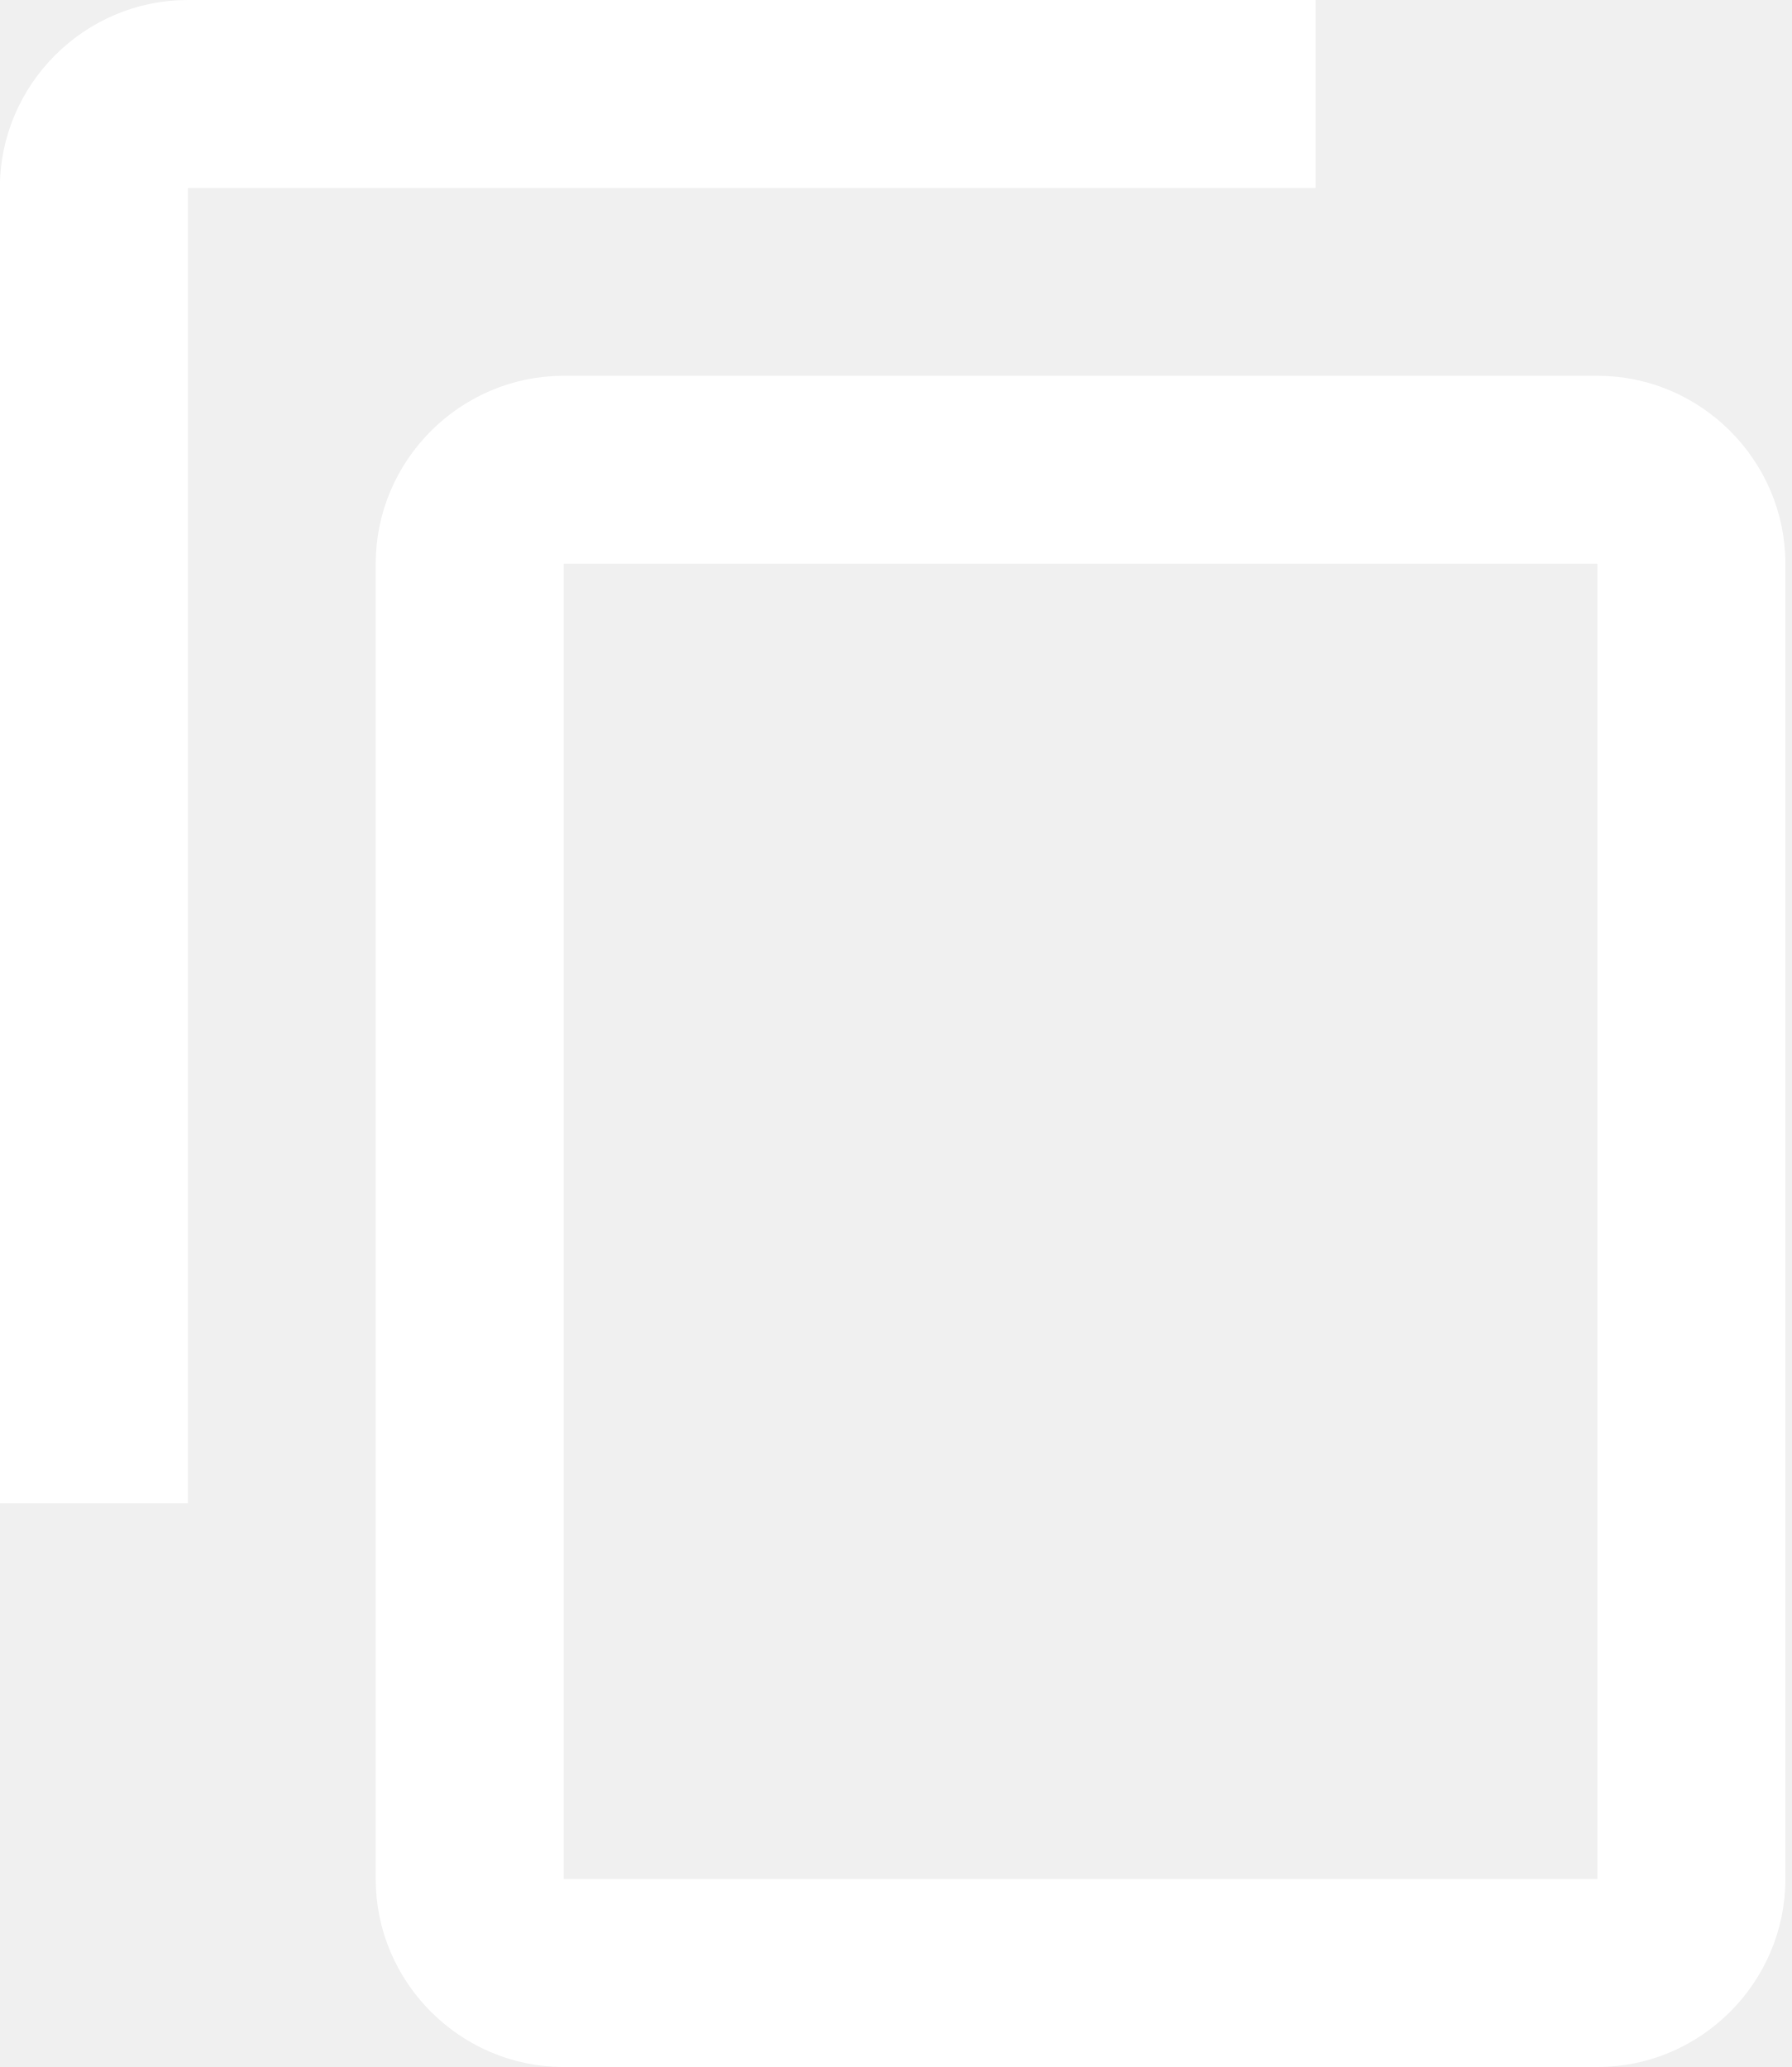
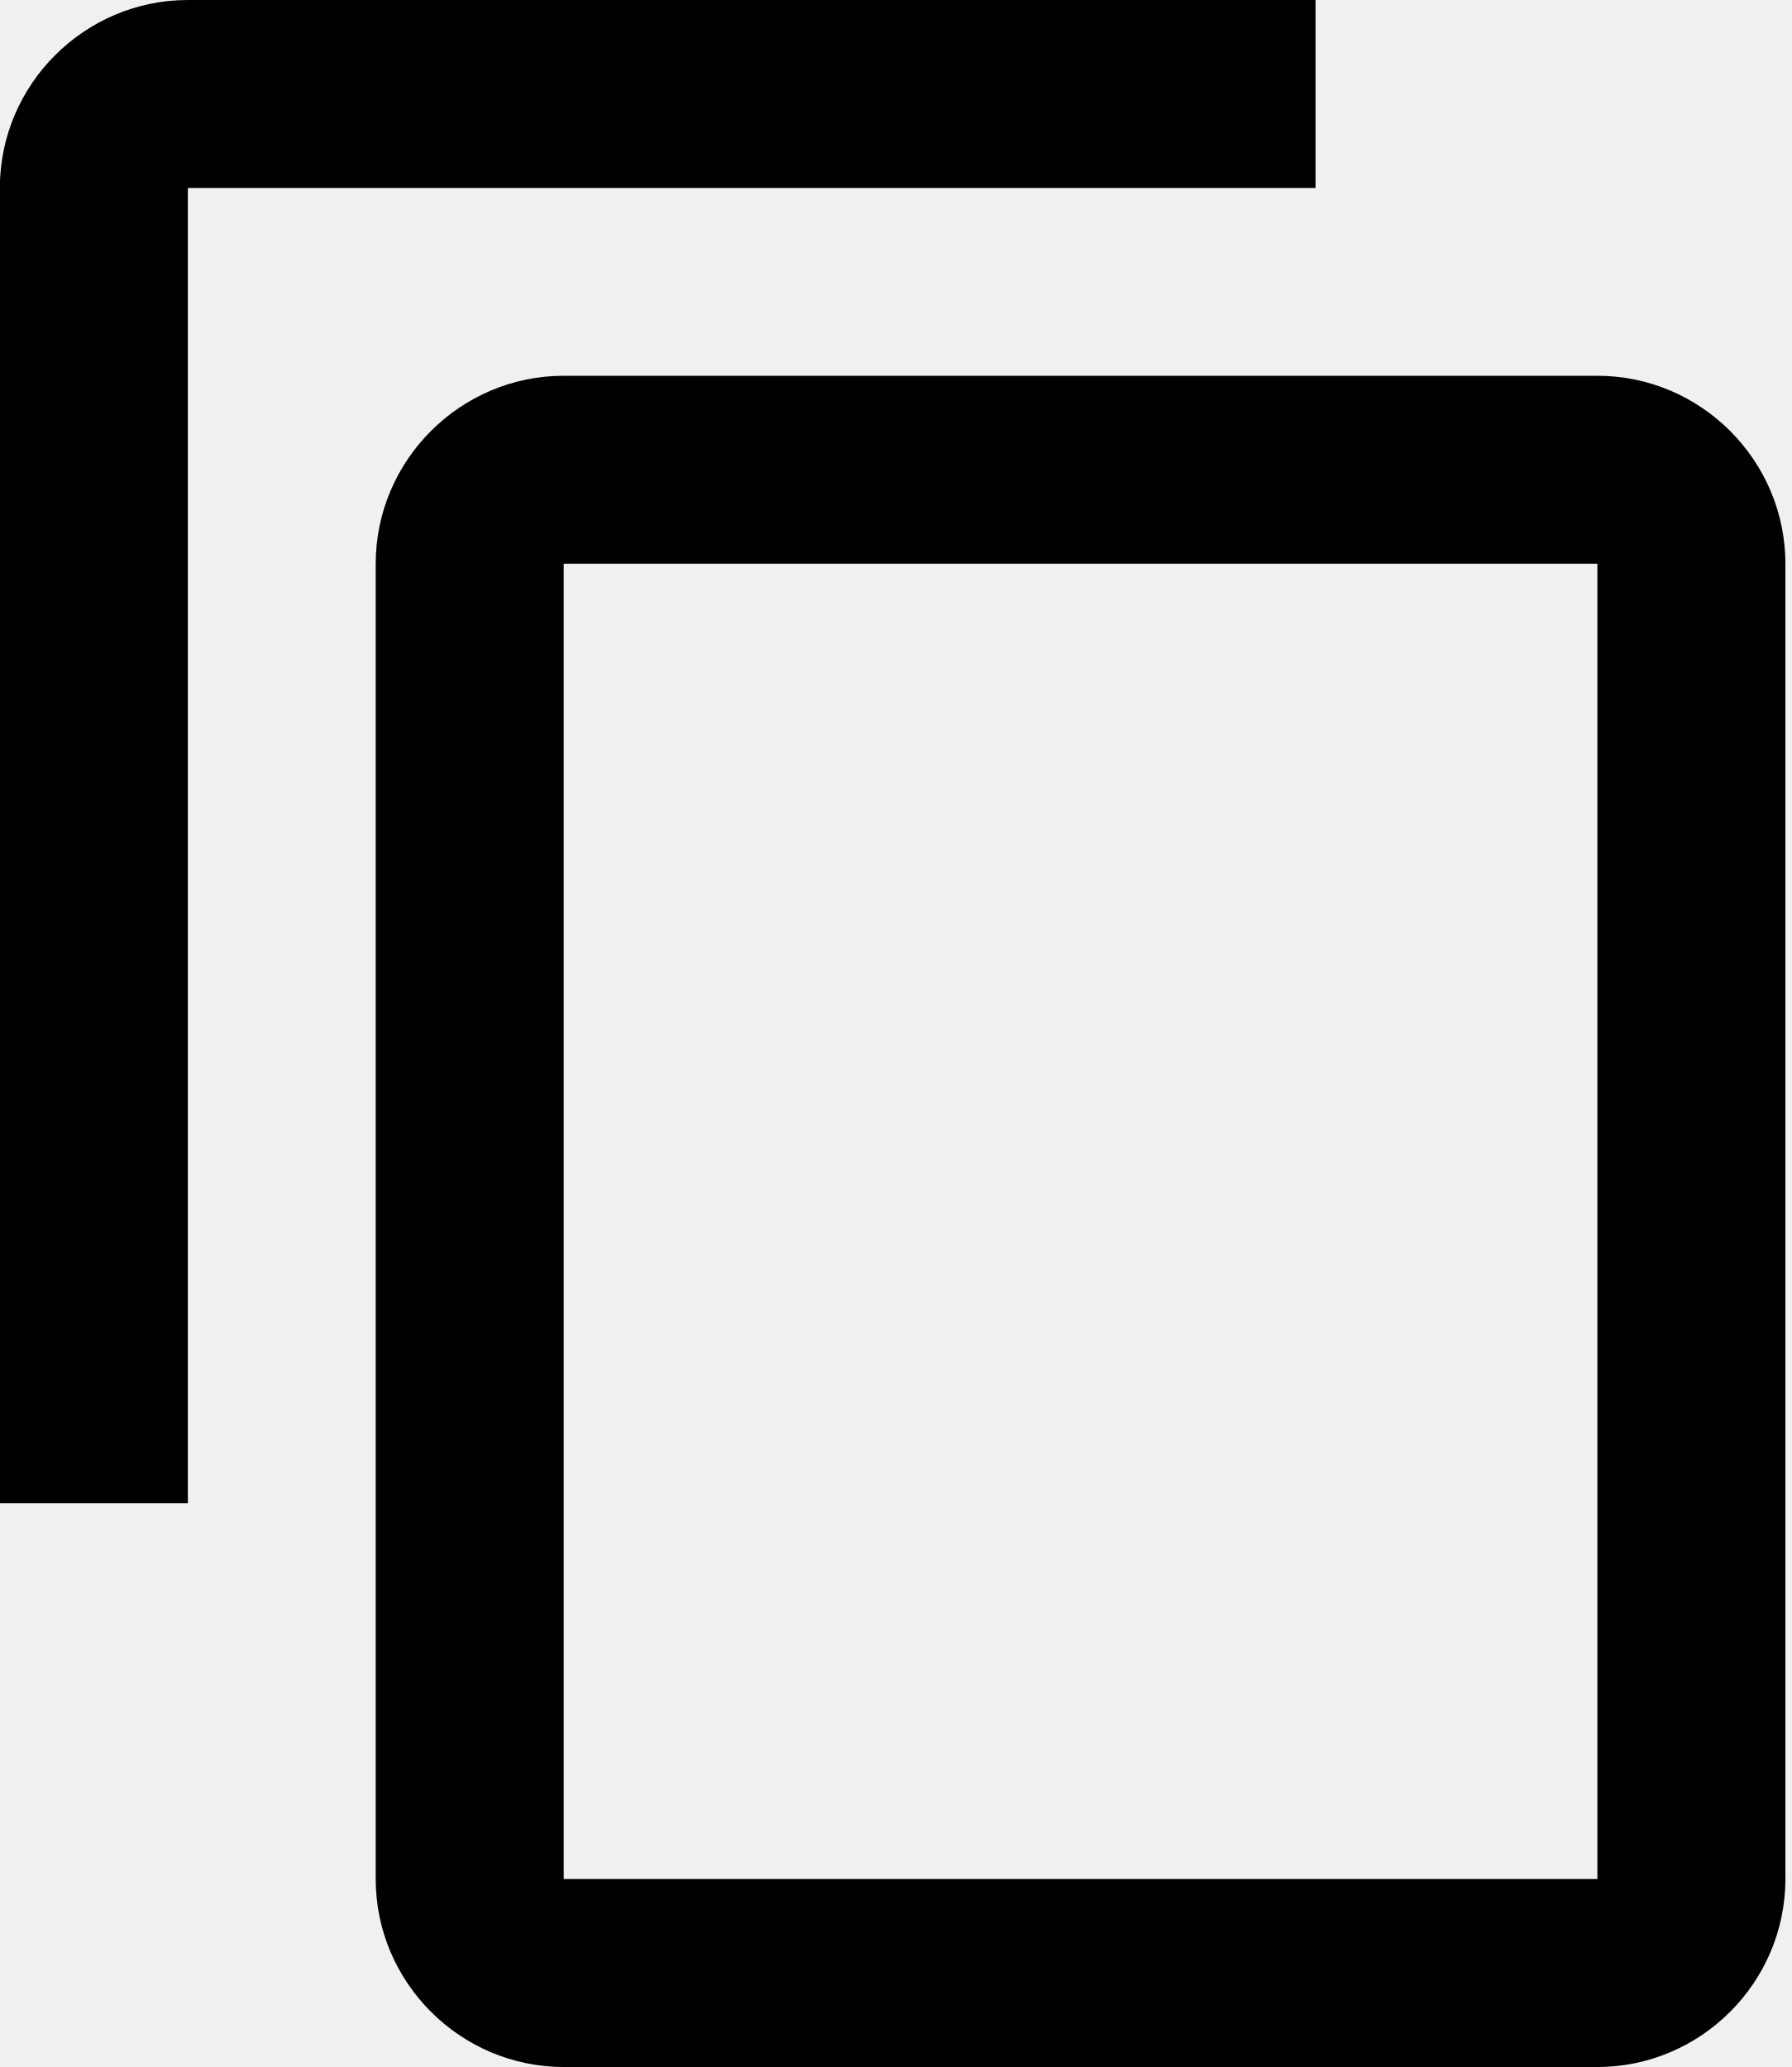
<svg xmlns="http://www.w3.org/2000/svg" height="15" viewBox="0 0 13 15" width="13">
-   <path d="m9.545 0h-8.182c-.75 0-1.364.614-1.364 1.364v9.545h1.364v-9.545h8.182zm2.045 2.727h-7.5c-.75 0-1.364.614-1.364 1.364v9.545c0 .75.614 1.364 1.364 1.364h7.5c.75 0 1.364-.614 1.364-1.364v-9.545c0-.75-.614-1.364-1.364-1.364zm0 10.909h-7.5v-9.545h7.5z" fill="#fff" />
+   <path d="m9.545 0h-8.182c-.75 0-1.364.614-1.364 1.364v9.545h1.364v-9.545h8.182zm2.045 2.727h-7.5c-.75 0-1.364.614-1.364 1.364v9.545c0 .75.614 1.364 1.364 1.364h7.5c.75 0 1.364-.614 1.364-1.364v-9.545c0-.75-.614-1.364-1.364-1.364zm0 10.909h-7.5v-9.545h7.5z" />
</svg>
